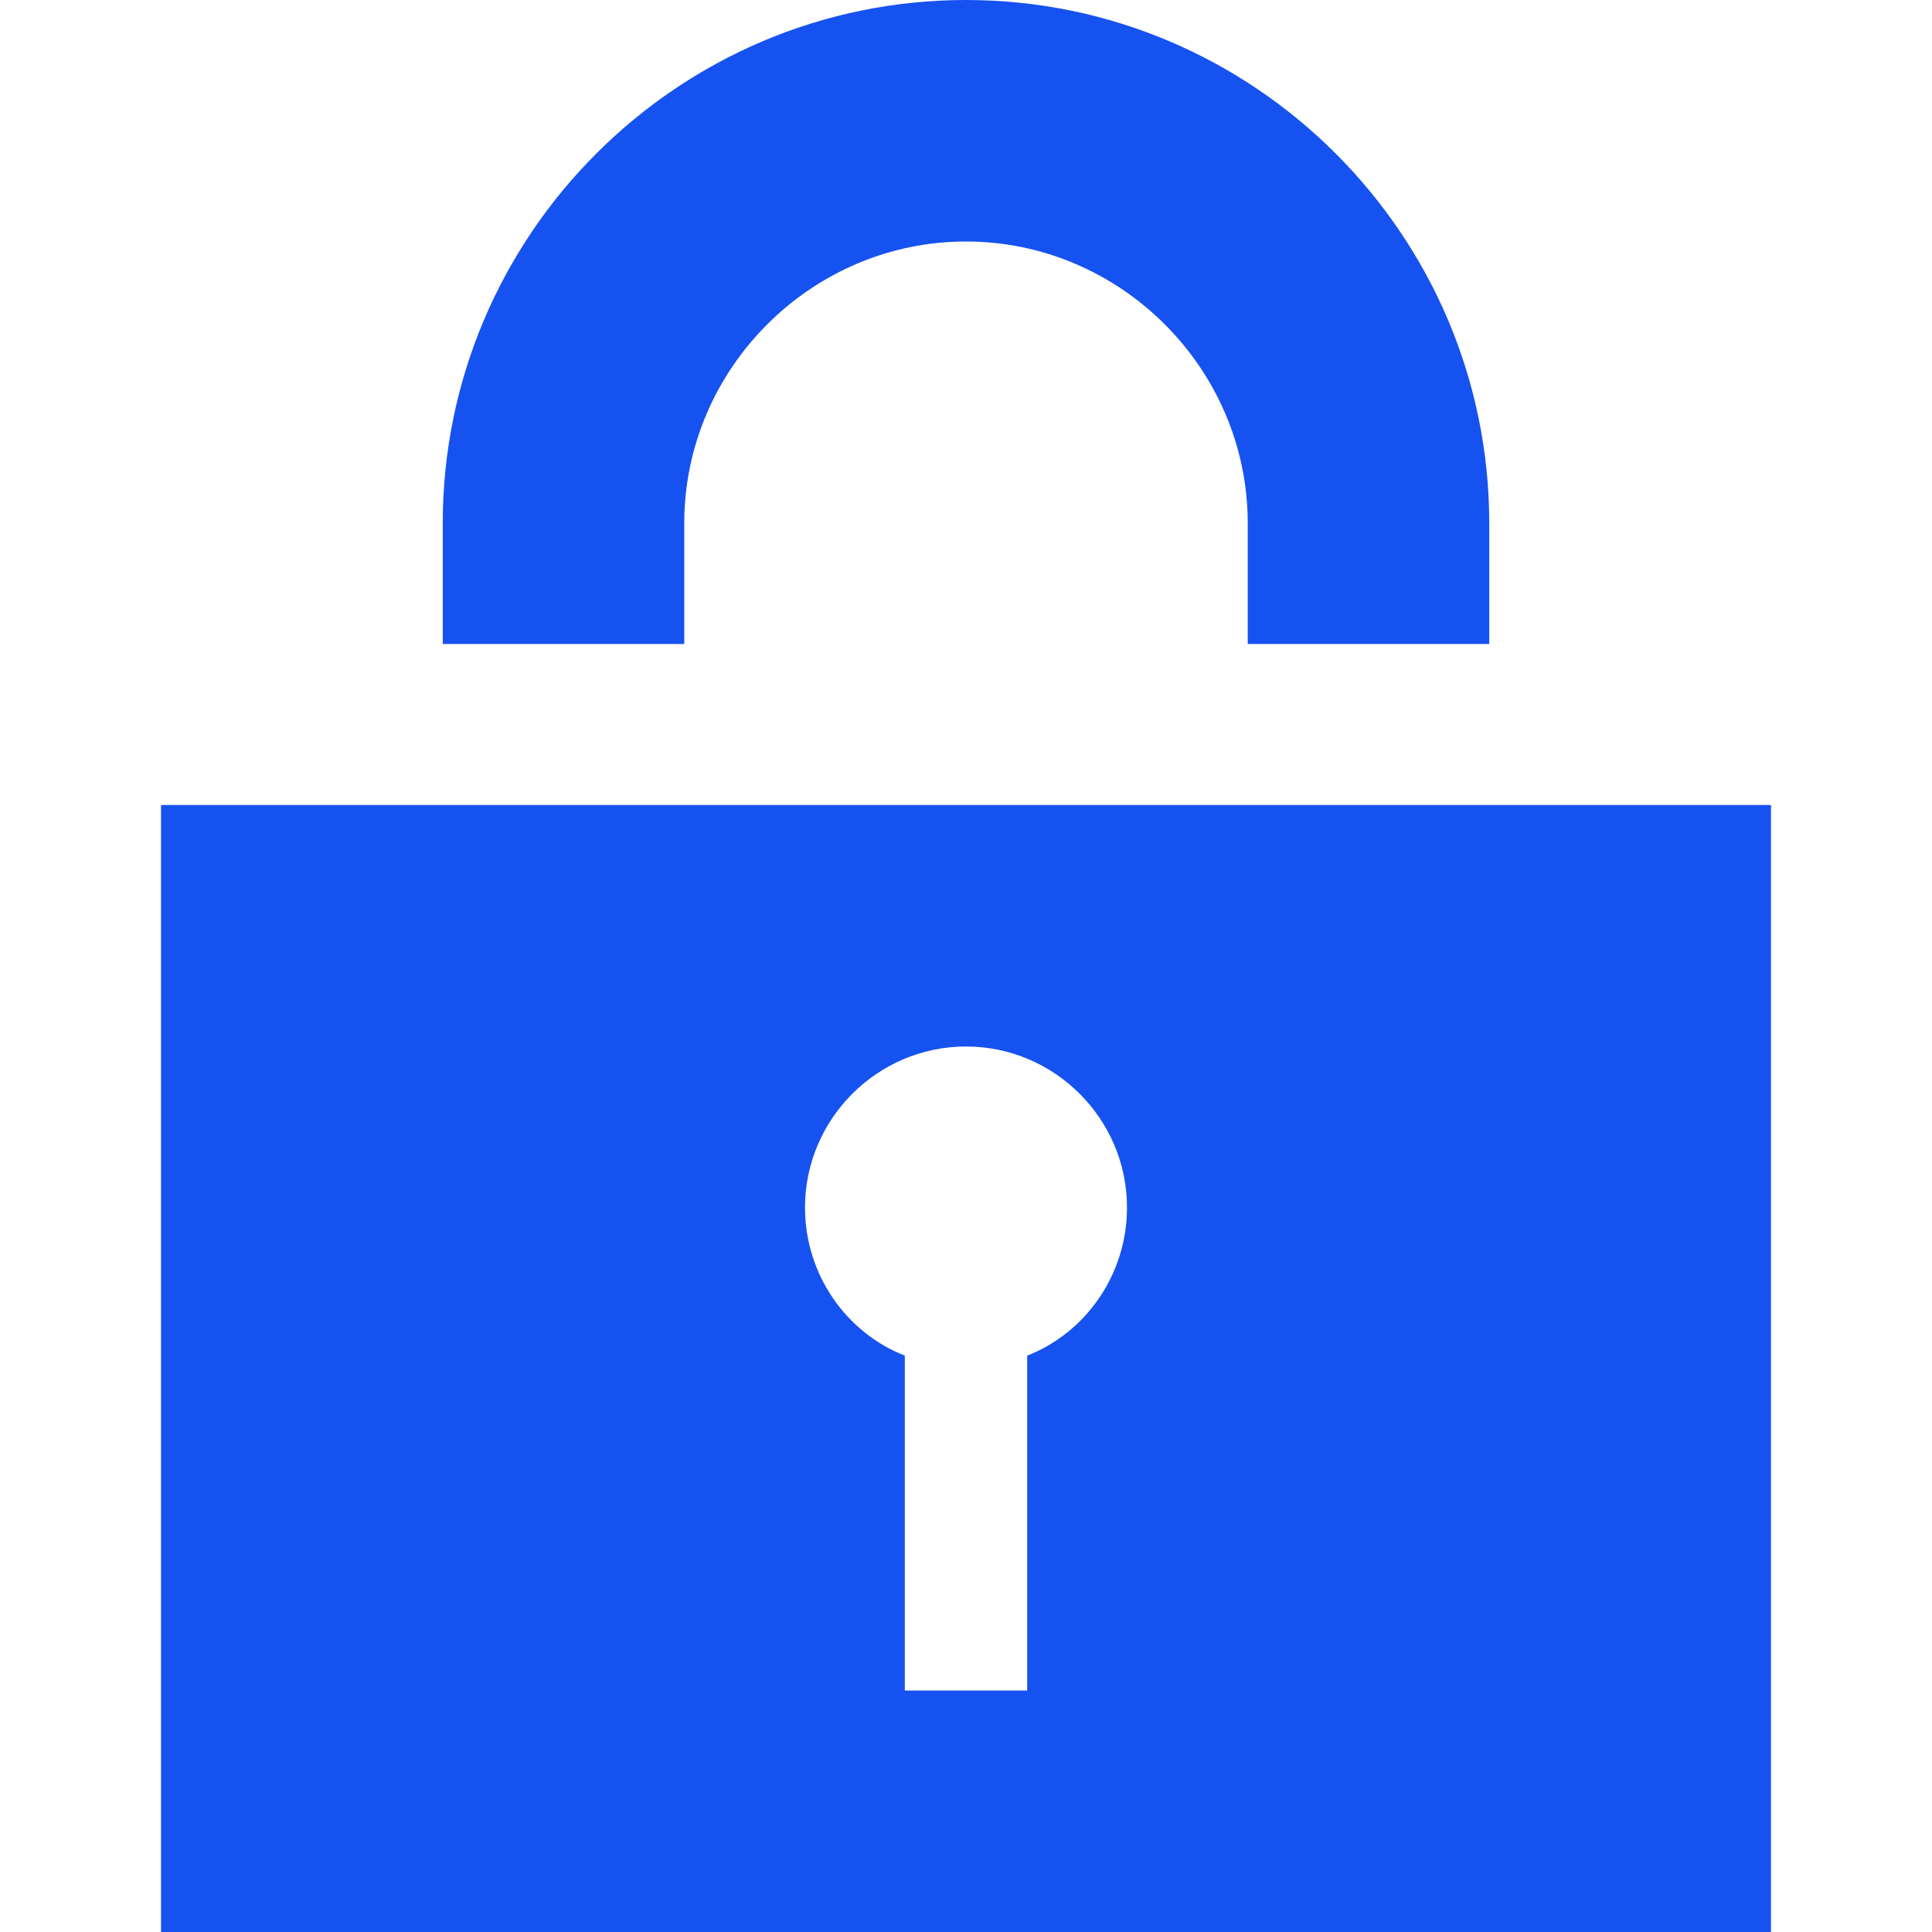
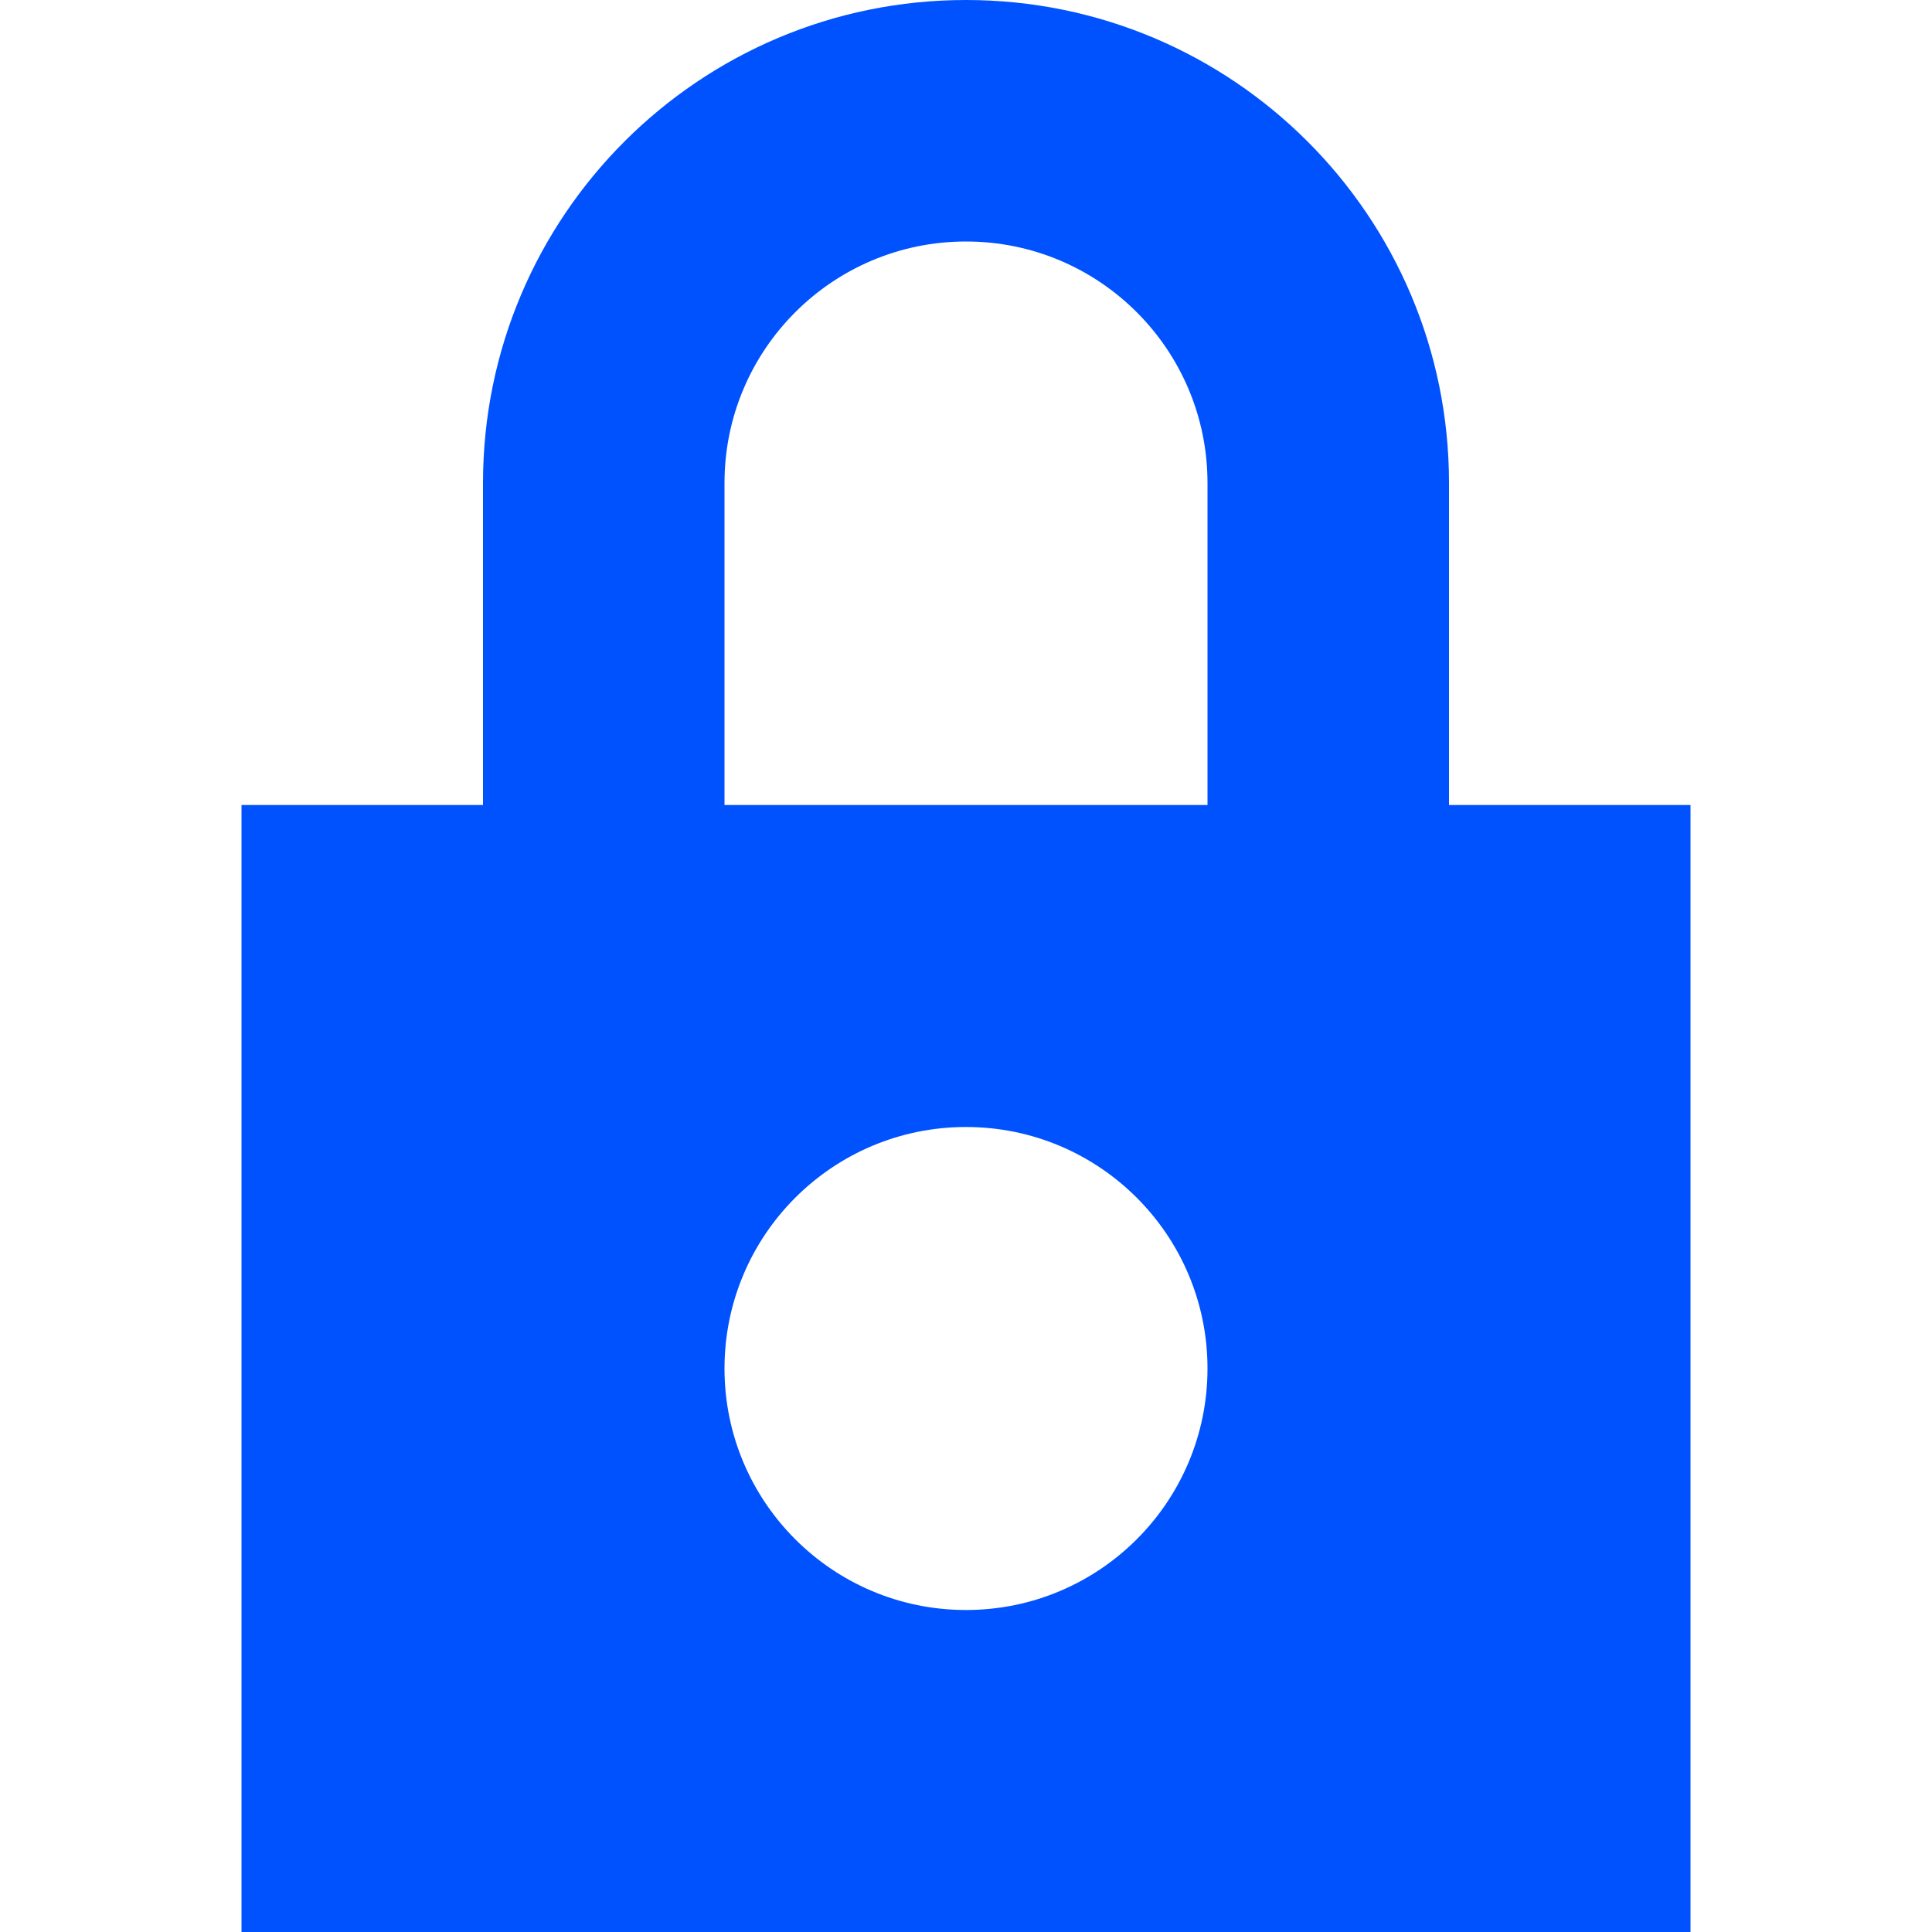
<svg xmlns="http://www.w3.org/2000/svg" fill="none" viewBox="0 0 12 12">
-   <path fill="#1652F0" fill-rule="evenodd" d="M6 1.5c-.96 0-1.75.79-1.75 1.75V4h-1.5v-.75C2.75 1.46 4.21 0 6 0s3.25 1.46 3.25 3.25V4h-1.5v-.75c0-.96-.79-1.75-1.75-1.75ZM1 12V5h10v7H1Zm5.38-1.5V8.42c.36-.14.62-.5.62-.92 0-.55-.45-1-1-1s-1 .45-1 1c0 .42.26.78.62.92v2.08h.76Z" clip-rule="evenodd" />
+   <path fill="#0052FF" d="M1.5 5H3V3a3 3 0 0 1 6 0v2h1.5v7h-9V5Zm6-2a1.5 1.5 0 1 0-3 0v2h3V3ZM6 10a1.5 1.5 0 1 0 0-3 1.5 1.5 0 0 0 0 3Z" />
</svg>
